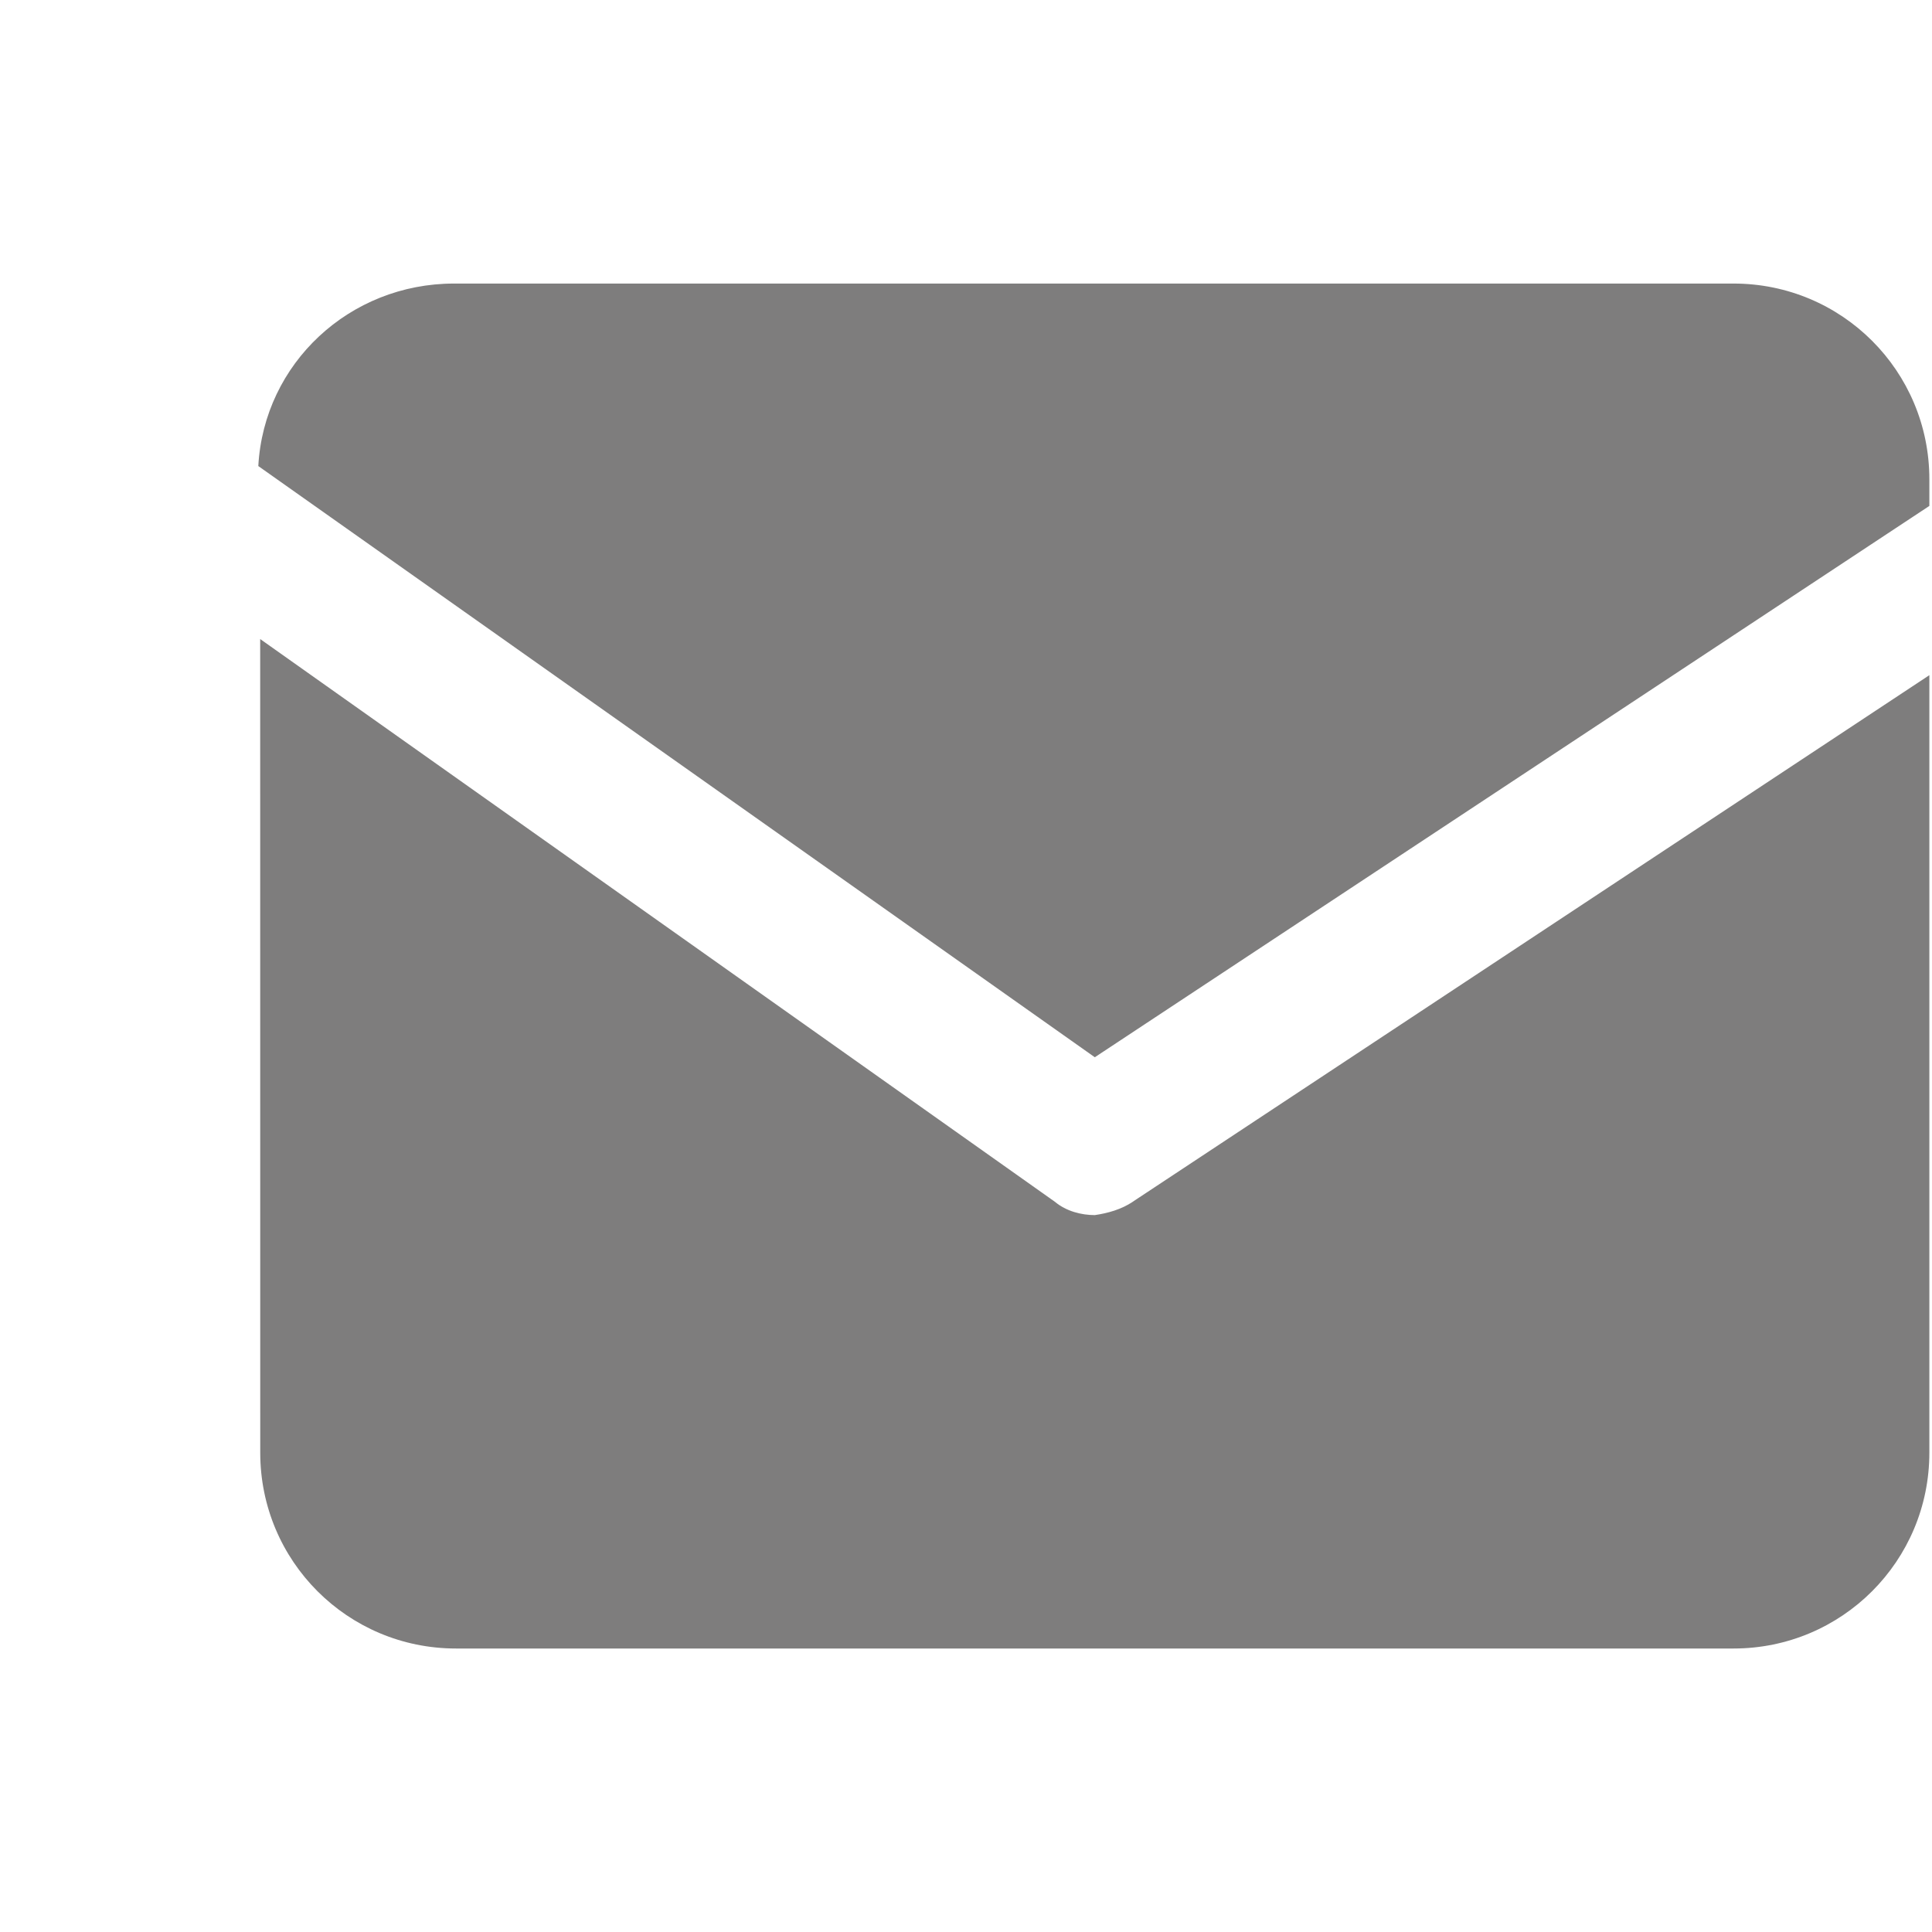
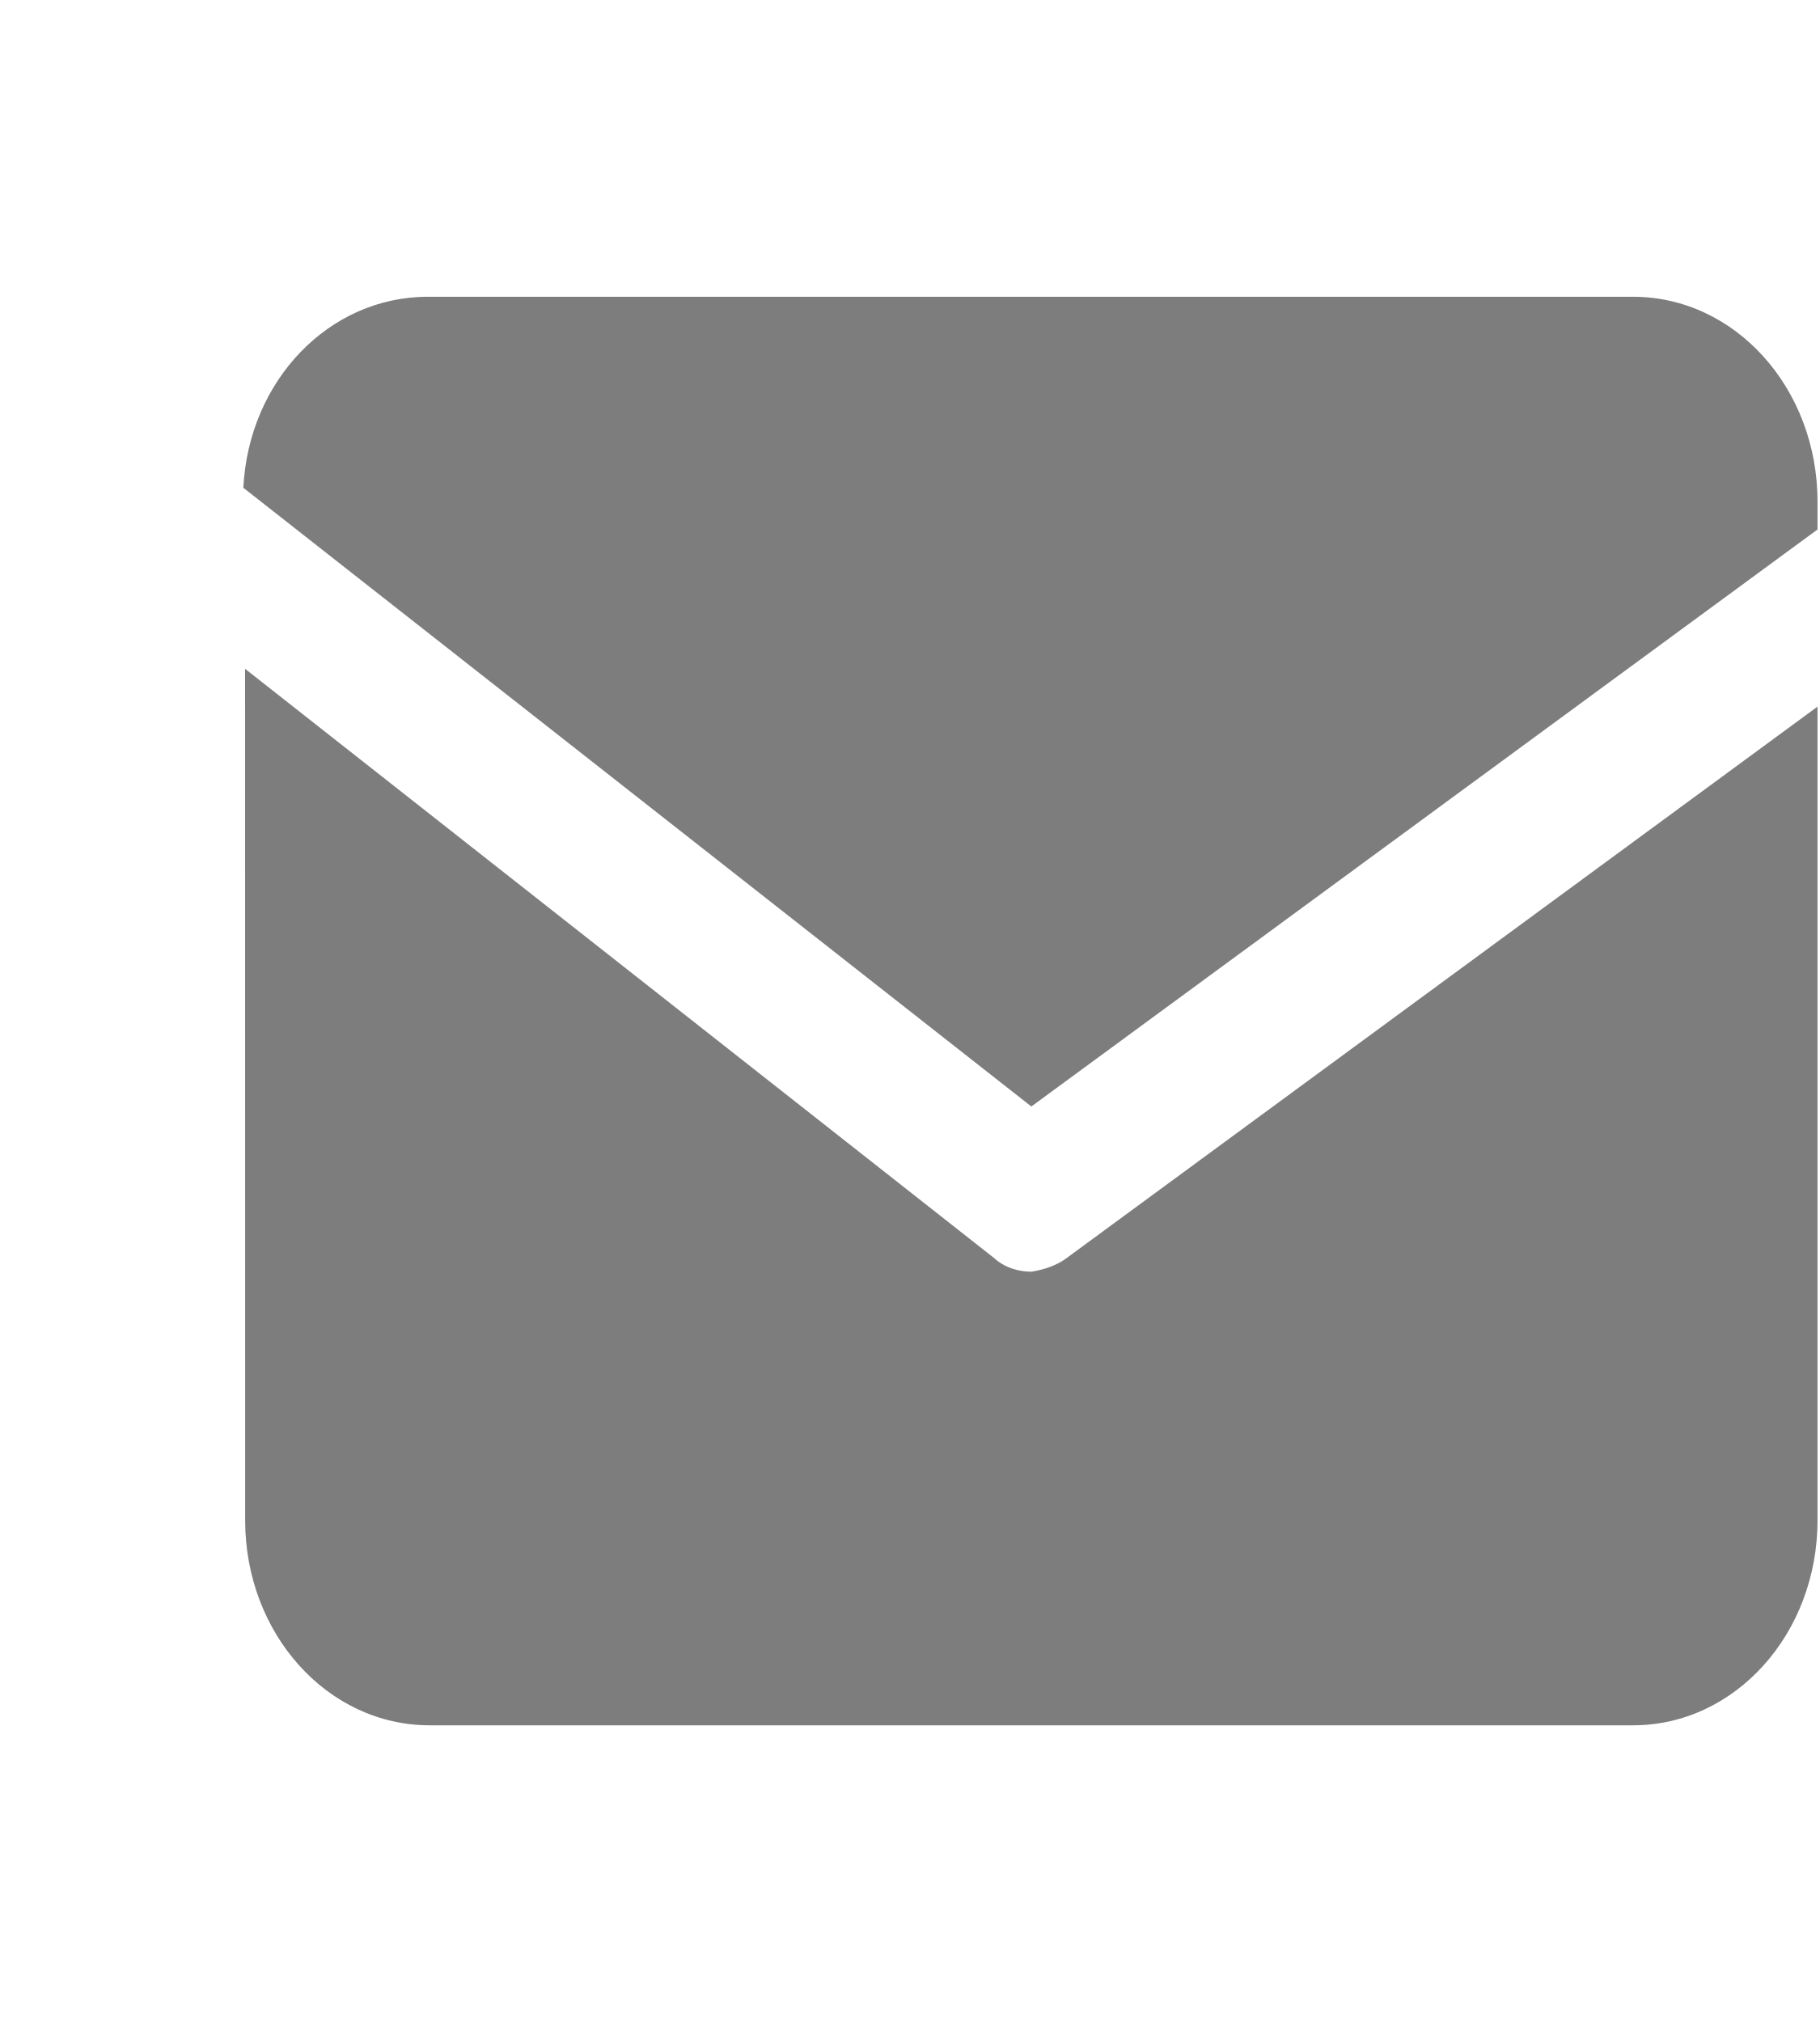
- <svg xmlns="http://www.w3.org/2000/svg" width="30" height="30" viewBox="0 0 30 30" fill="none">
-   <path d="M29.959 7.443V7.856L17 16.417L4.011 7.237C4.099 5.642 5.428 4.403 7.051 4.403H26.918C28.601 4.403 29.959 5.76 29.959 7.443L29.959 7.443Z" fill="#7E7D7D" />
-   <path d="M17.59 18.66L29.959 10.484V22.557C29.959 24.24 28.601 25.598 26.919 25.598H7.081C5.398 25.598 4.041 24.24 4.041 22.557L4.04 9.923L16.38 18.661C16.557 18.809 16.793 18.868 17 18.868C17.206 18.838 17.413 18.779 17.59 18.661L17.59 18.66Z" fill="#7E7D7D" />
+ <svg xmlns="http://www.w3.org/2000/svg" width="27" height="30" viewBox="0 0 27 30" fill="none">
+   <path d="M26.963 7.443V7.856L15.3 16.417L3.61 7.237C3.69 5.642 4.885 4.403 6.346 4.403H24.226C25.741 4.403 26.963 5.76 26.963 7.443L26.963 7.443Z" fill="#7E7D7D" />
+   <path d="M15.831 18.66L26.963 10.484V22.557C26.963 24.24 25.741 25.598 24.227 25.598H6.373C4.859 25.598 3.637 24.24 3.637 22.557L3.636 9.923L14.742 18.661C14.901 18.809 15.114 18.868 15.3 18.868C15.486 18.838 15.672 18.779 15.831 18.661L15.831 18.66Z" fill="#7E7D7D" />
</svg>
